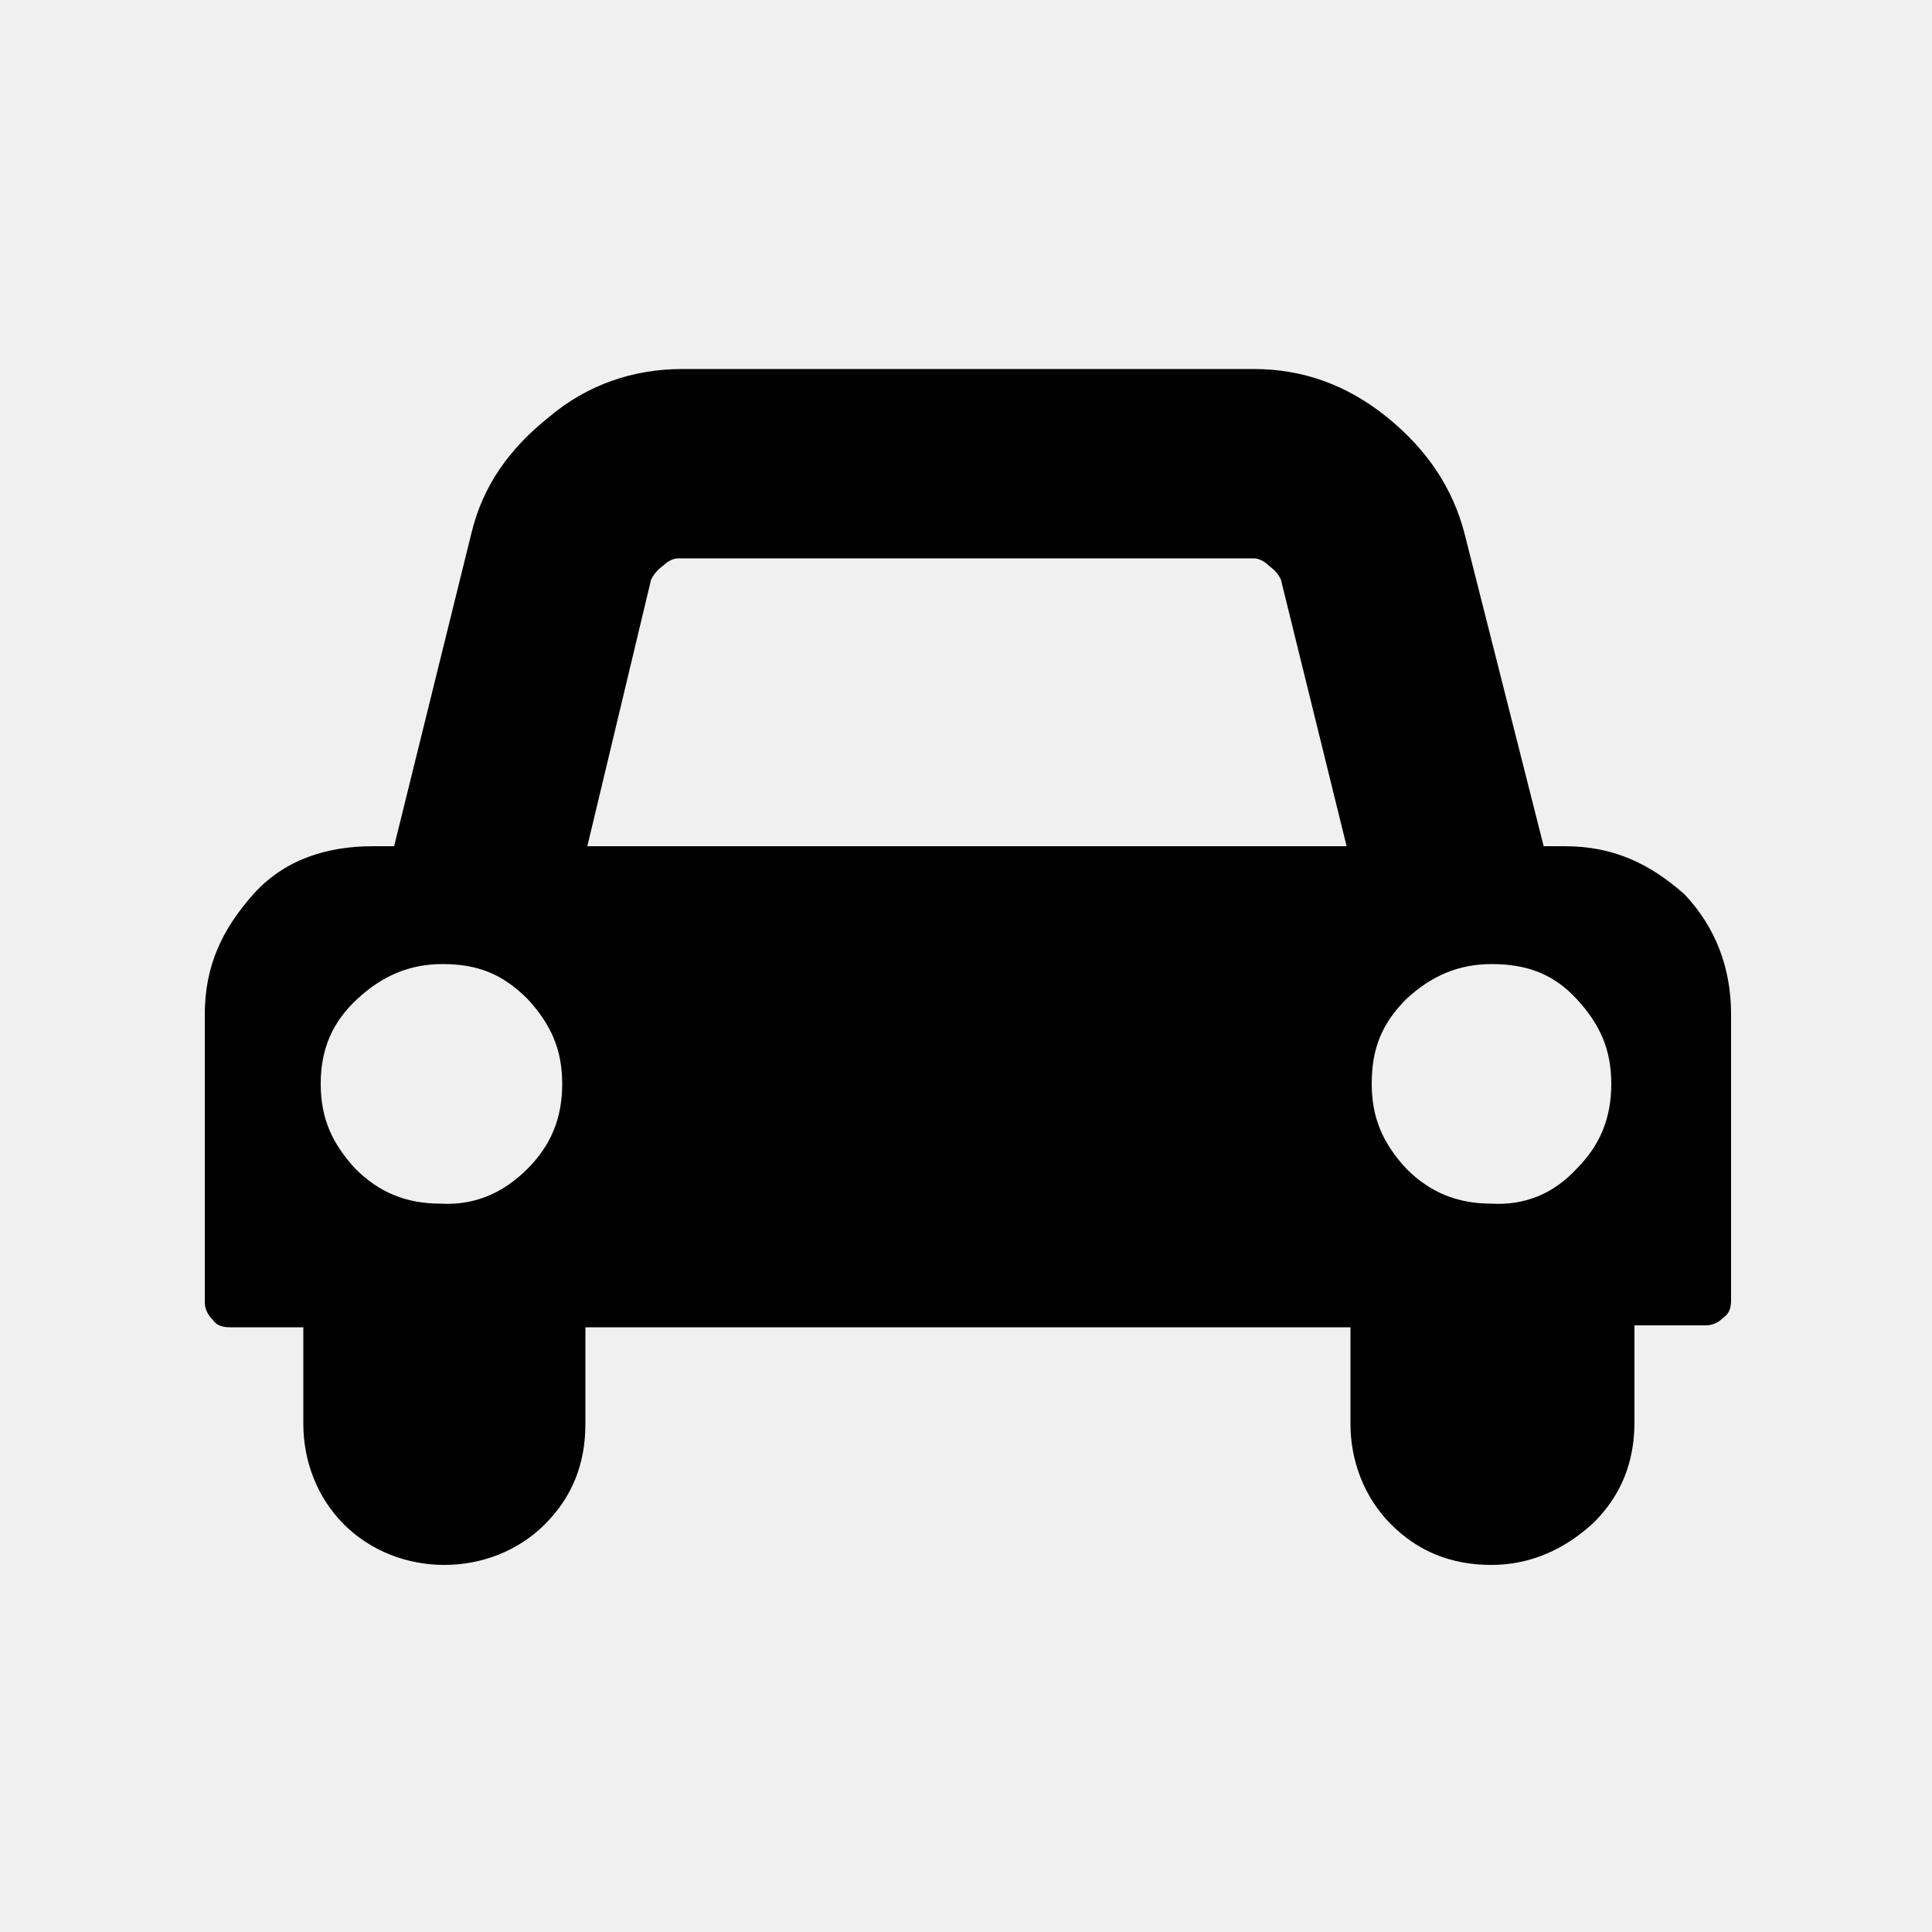
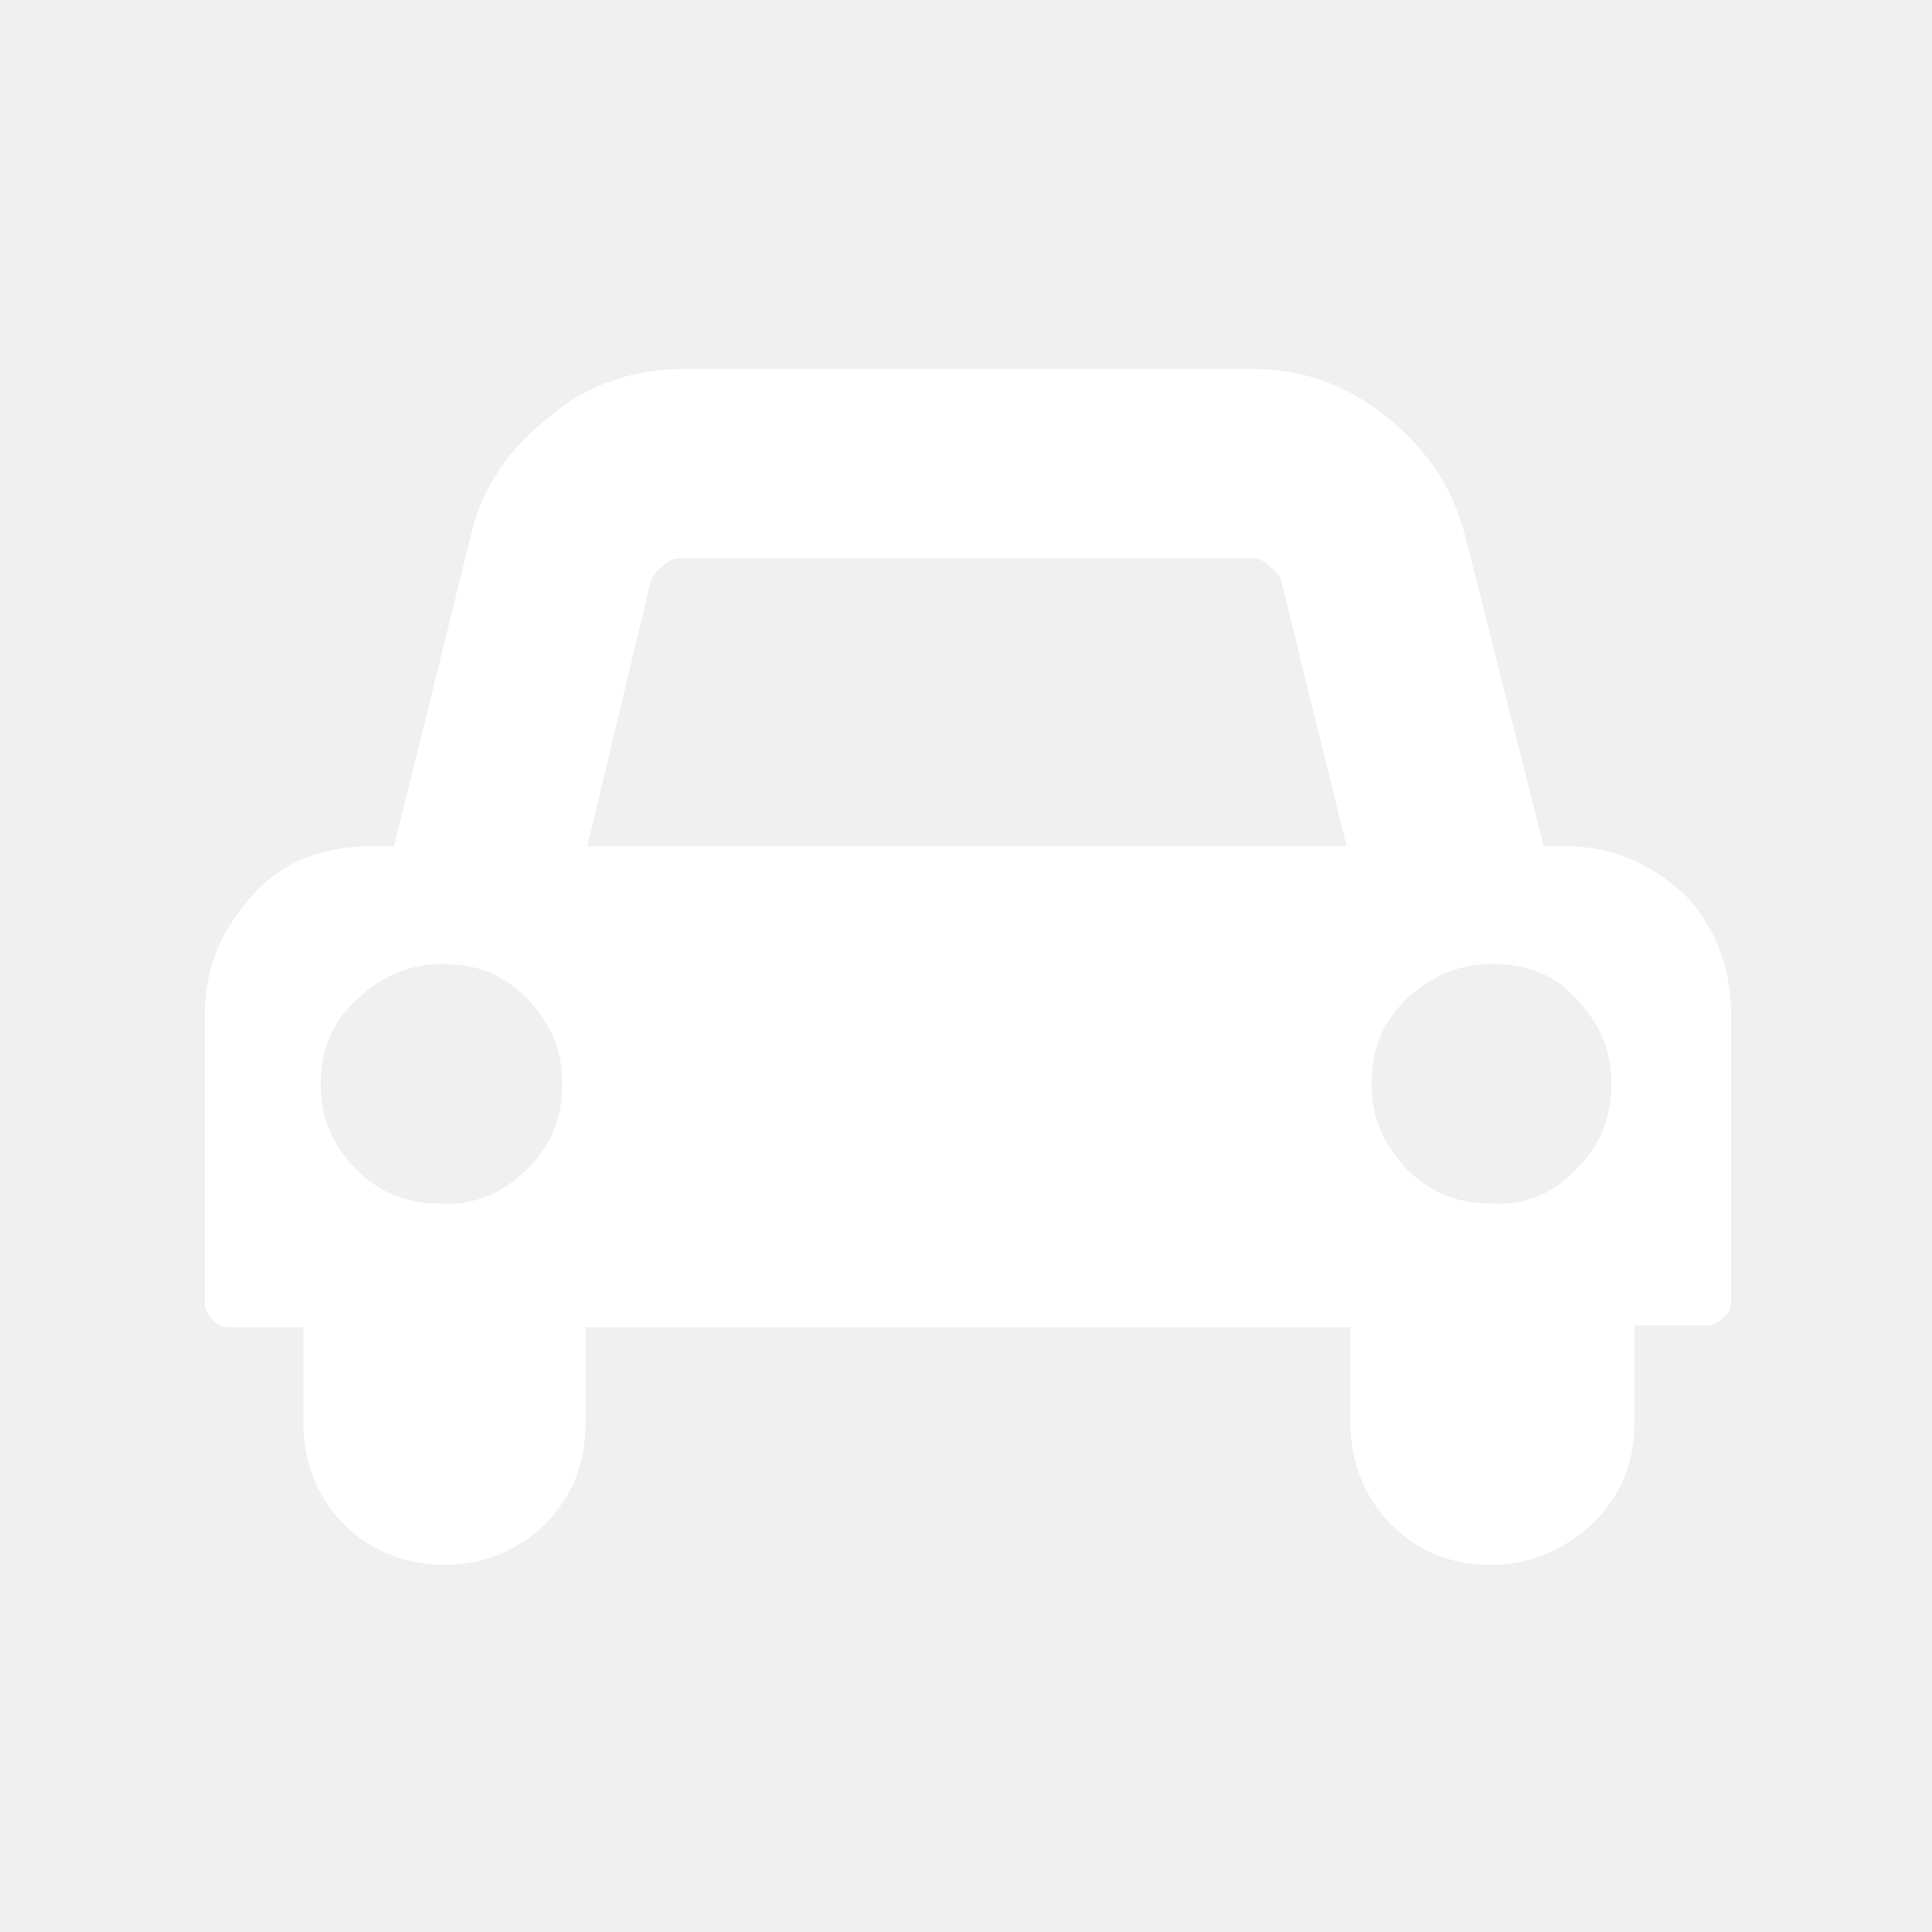
<svg xmlns="http://www.w3.org/2000/svg" version="1.1" id="Layer_1" x="0px" y="0px" viewBox="0 0 100 100" style="enable-background:new 0 0 100 100;" xml:space="preserve">
+   <style type="text/css">
+ 	.st0{fill:#FFFFFF;}
+ </style>
  <g>
-     <path d="M89.6,52.5v14.8c0,0.4-0.1,0.7-0.4,0.9c-0.2,0.2-0.5,0.4-0.9,0.4h-3.7v5c0,2.1-0.7,3.8-2.1,5.2C81,80.2,79.2,81,77.2,81   c-2.1,0-3.8-0.7-5.2-2.1c-1.4-1.4-2.1-3.3-2.1-5.2v-5H30.3v5c0,2.1-0.7,3.8-2.1,5.2c-1.4,1.4-3.3,2.1-5.2,2.1s-3.8-0.7-5.2-2.1   c-1.4-1.4-2.1-3.3-2.1-5.2v-5h-3.8c-0.4,0-0.7-0.1-0.9-0.4c-0.2-0.2-0.4-0.5-0.4-0.9V52.5c0-2.5,0.9-4.4,2.5-6.2s3.8-2.5,6.2-2.5   h1.1l4-16.2c0.6-2.5,2-4.4,4-6c2-1.7,4.4-2.5,6.9-2.5h29.6c2.5,0,4.8,0.8,6.9,2.5c2.1,1.7,3.4,3.7,4,6l4.1,16.2H81   c2.5,0,4.4,0.9,6.2,2.5C88.8,48,89.6,50.1,89.6,52.5z M27.3,60.5c1.2-1.2,1.8-2.6,1.8-4.4s-0.6-3.1-1.8-4.4   c-1.3-1.3-2.6-1.8-4.4-1.8c-1.7,0-3.1,0.6-4.4,1.8s-1.9,2.6-1.9,4.4s0.6,3.1,1.8,4.4c1.2,1.2,2.6,1.8,4.4,1.8   C24.5,62.4,26,61.8,27.3,60.5z M30.4,43.8h39.3L66.3,30c-0.1-0.2-0.2-0.4-0.6-0.7c-0.3-0.3-0.6-0.4-0.8-0.4H35.1   c-0.2,0-0.5,0.1-0.8,0.4c-0.3,0.2-0.5,0.5-0.6,0.7L30.4,43.8z M81.6,60.5c1.2-1.2,1.8-2.6,1.8-4.4s-0.6-3.1-1.8-4.4   s-2.6-1.8-4.4-1.8c-1.7,0-3.1,0.6-4.4,1.8c-1.3,1.3-1.8,2.6-1.8,4.4s0.6,3.1,1.8,4.4c1.2,1.2,2.6,1.8,4.4,1.8   C78.9,62.4,80.4,61.8,81.6,60.5z" />
+     <path class="st0" d="M89.6,52.5v14.8c0,0.4-0.1,0.7-0.4,0.9c-0.2,0.2-0.5,0.4-0.9,0.4h-3.7v5c0,2.1-0.7,3.8-2.1,5.2   C81,80.2,79.2,81,77.2,81c-2.1,0-3.8-0.7-5.2-2.1c-1.4-1.4-2.1-3.3-2.1-5.2v-5H30.3v5c0,2.1-0.7,3.8-2.1,5.2   C26.8,80.3,24.9,81,23,81s-3.8-0.7-5.2-2.1c-1.4-1.4-2.1-3.3-2.1-5.2v-5h-3.8c-0.4,0-0.7-0.1-0.9-0.4c-0.2-0.2-0.4-0.5-0.4-0.9   V52.5c0-2.5,0.9-4.4,2.5-6.2s3.8-2.5,6.2-2.5h1.1l4-16.2c0.6-2.5,2-4.4,4-6c2-1.7,4.4-2.5,6.9-2.5h29.6c2.5,0,4.8,0.8,6.9,2.5   s3.4,3.7,4,6l4.1,16.2H81c2.5,0,4.4,0.9,6.2,2.5C88.8,48,89.6,50.1,89.6,52.5z M27.3,60.5c1.2-1.2,1.8-2.6,1.8-4.4   s-0.6-3.1-1.8-4.4c-1.3-1.3-2.6-1.8-4.4-1.8c-1.7,0-3.1,0.6-4.4,1.8s-1.9,2.6-1.9,4.4s0.6,3.1,1.8,4.4c1.2,1.2,2.6,1.8,4.4,1.8   C24.5,62.4,26,61.8,27.3,60.5z M30.4,43.8h39.3L66.3,30c-0.1-0.2-0.2-0.4-0.6-0.7c-0.3-0.3-0.6-0.4-0.8-0.4H35.1   c-0.2,0-0.5,0.1-0.8,0.4c-0.3,0.2-0.5,0.5-0.6,0.7L30.4,43.8z M81.6,60.5c1.2-1.2,1.8-2.6,1.8-4.4s-0.6-3.1-1.8-4.4   s-2.6-1.8-4.4-1.8c-1.7,0-3.1,0.6-4.4,1.8C71.5,53,71,54.3,71,56.1s0.6,3.1,1.8,4.4c1.2,1.2,2.6,1.8,4.4,1.8   C78.9,62.4,80.4,61.8,81.6,60.5z" />
  </g>
</svg>
